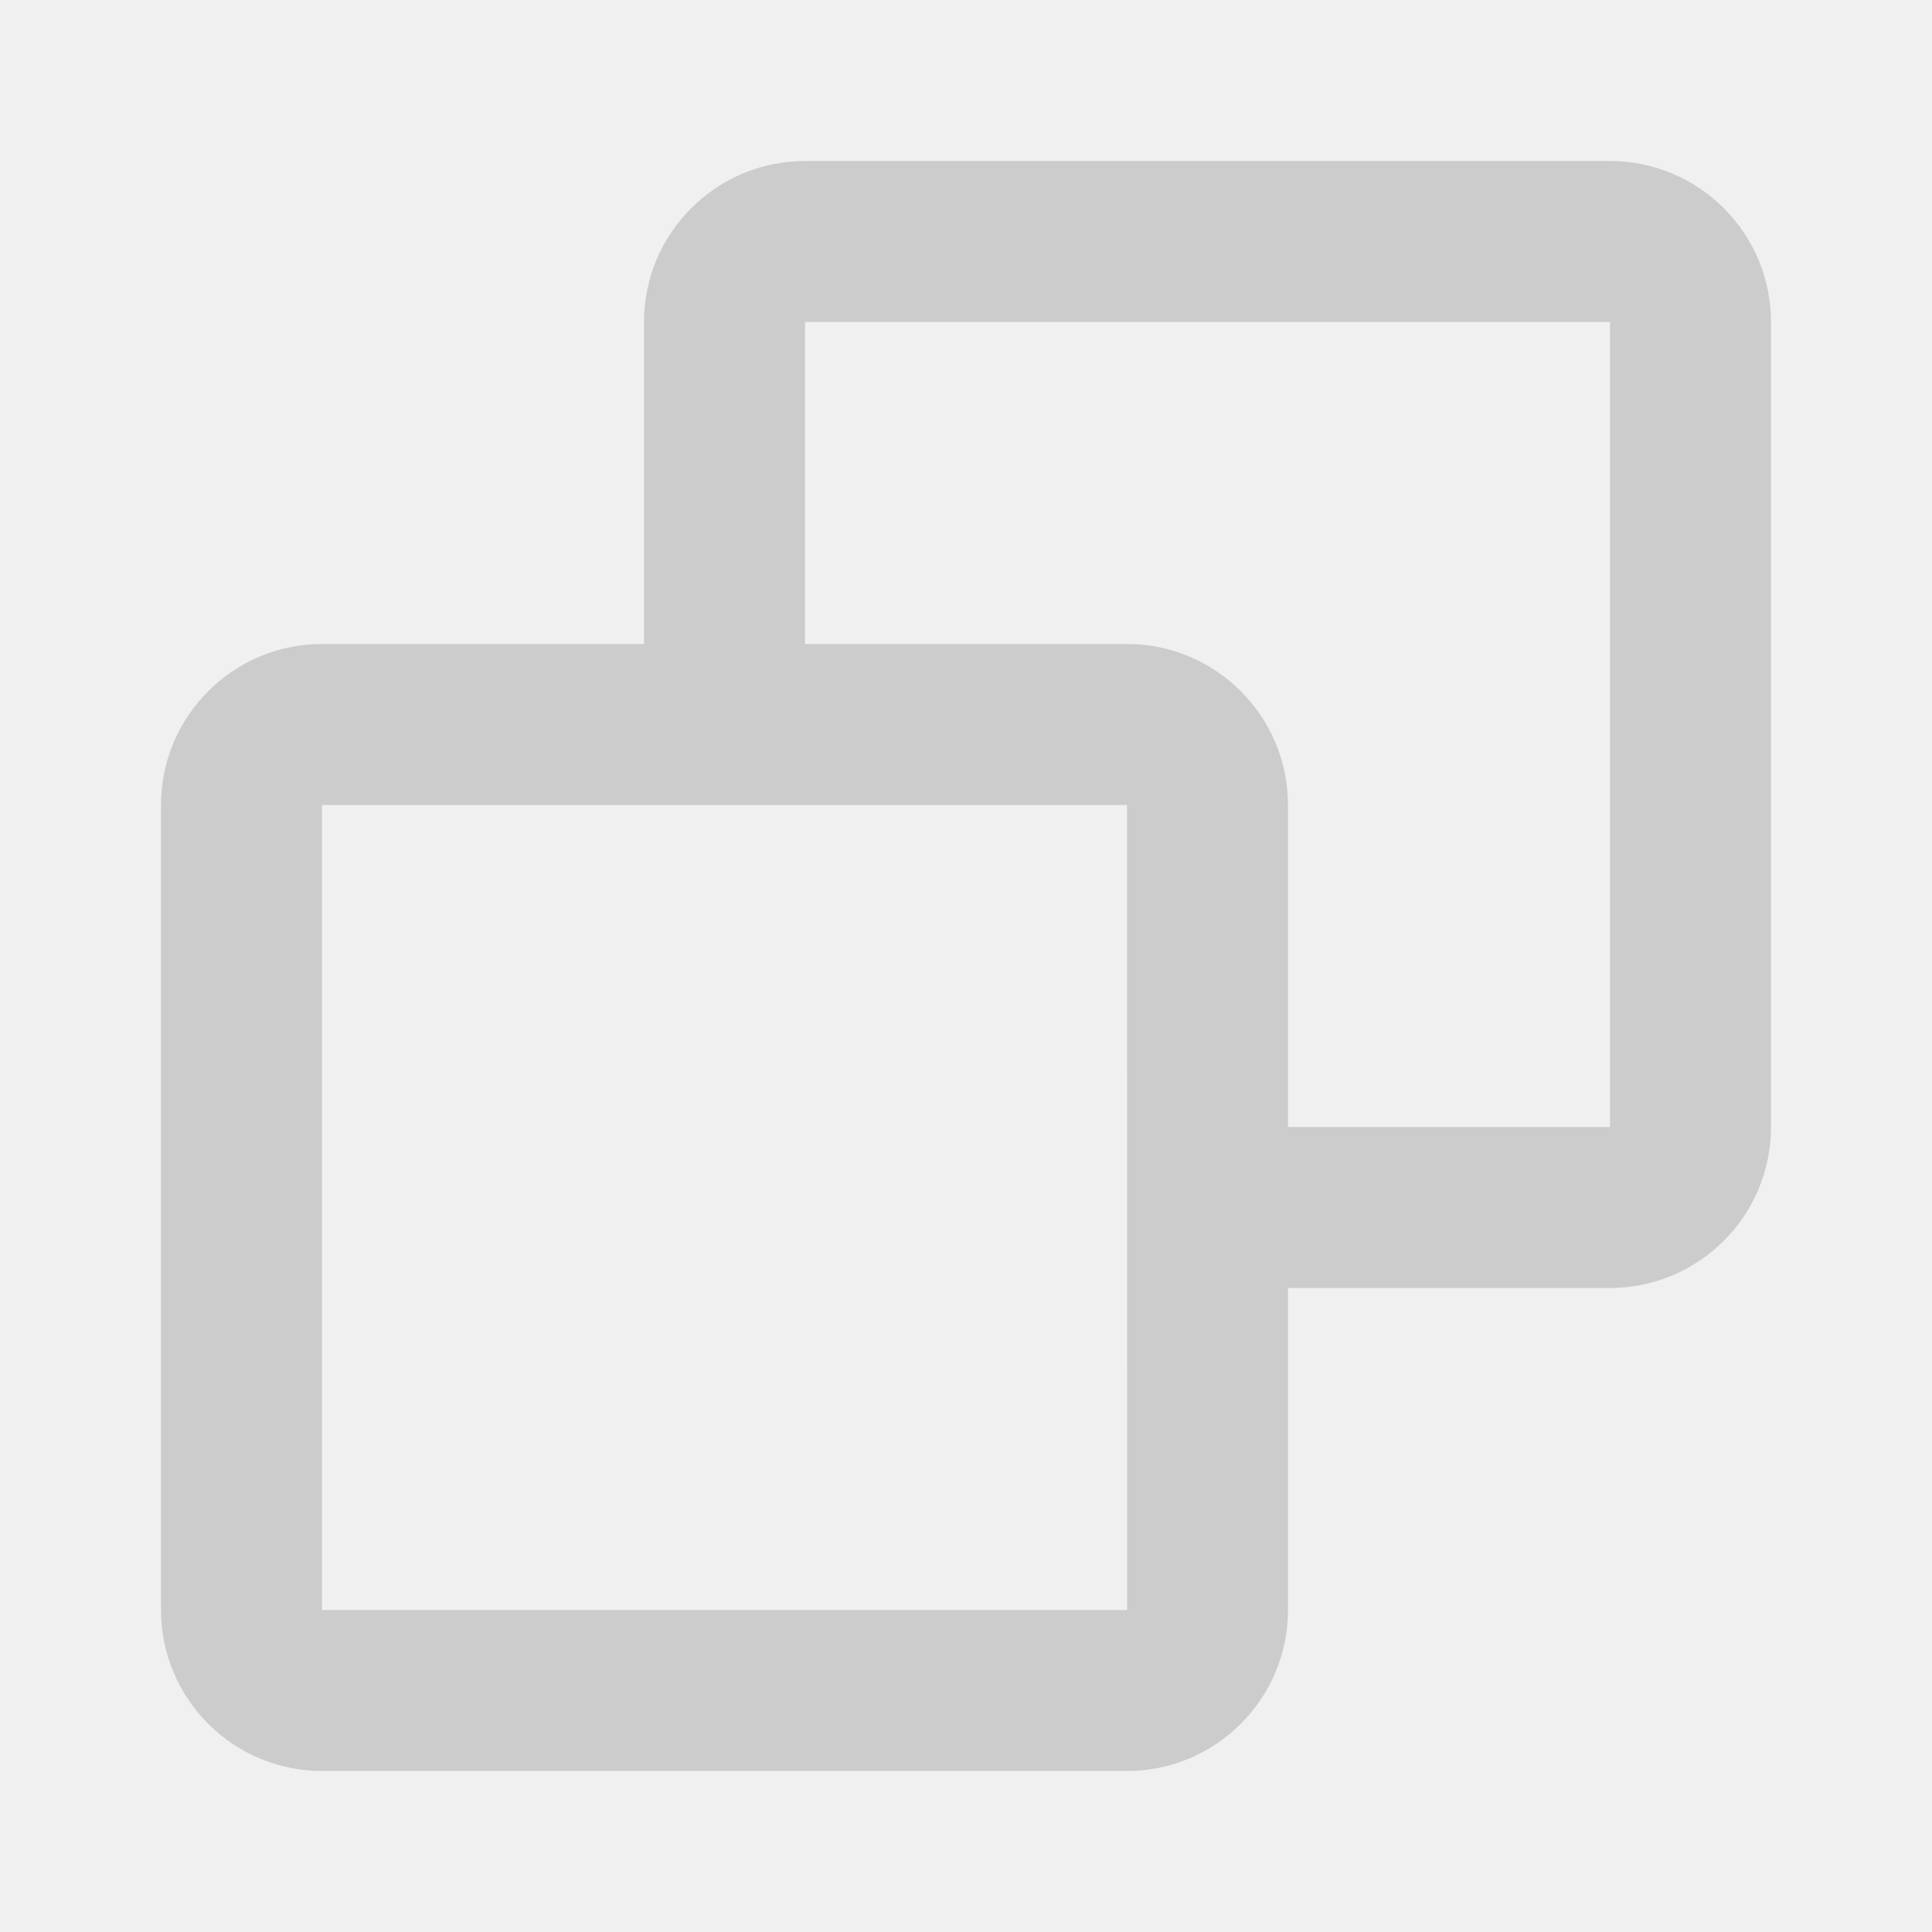
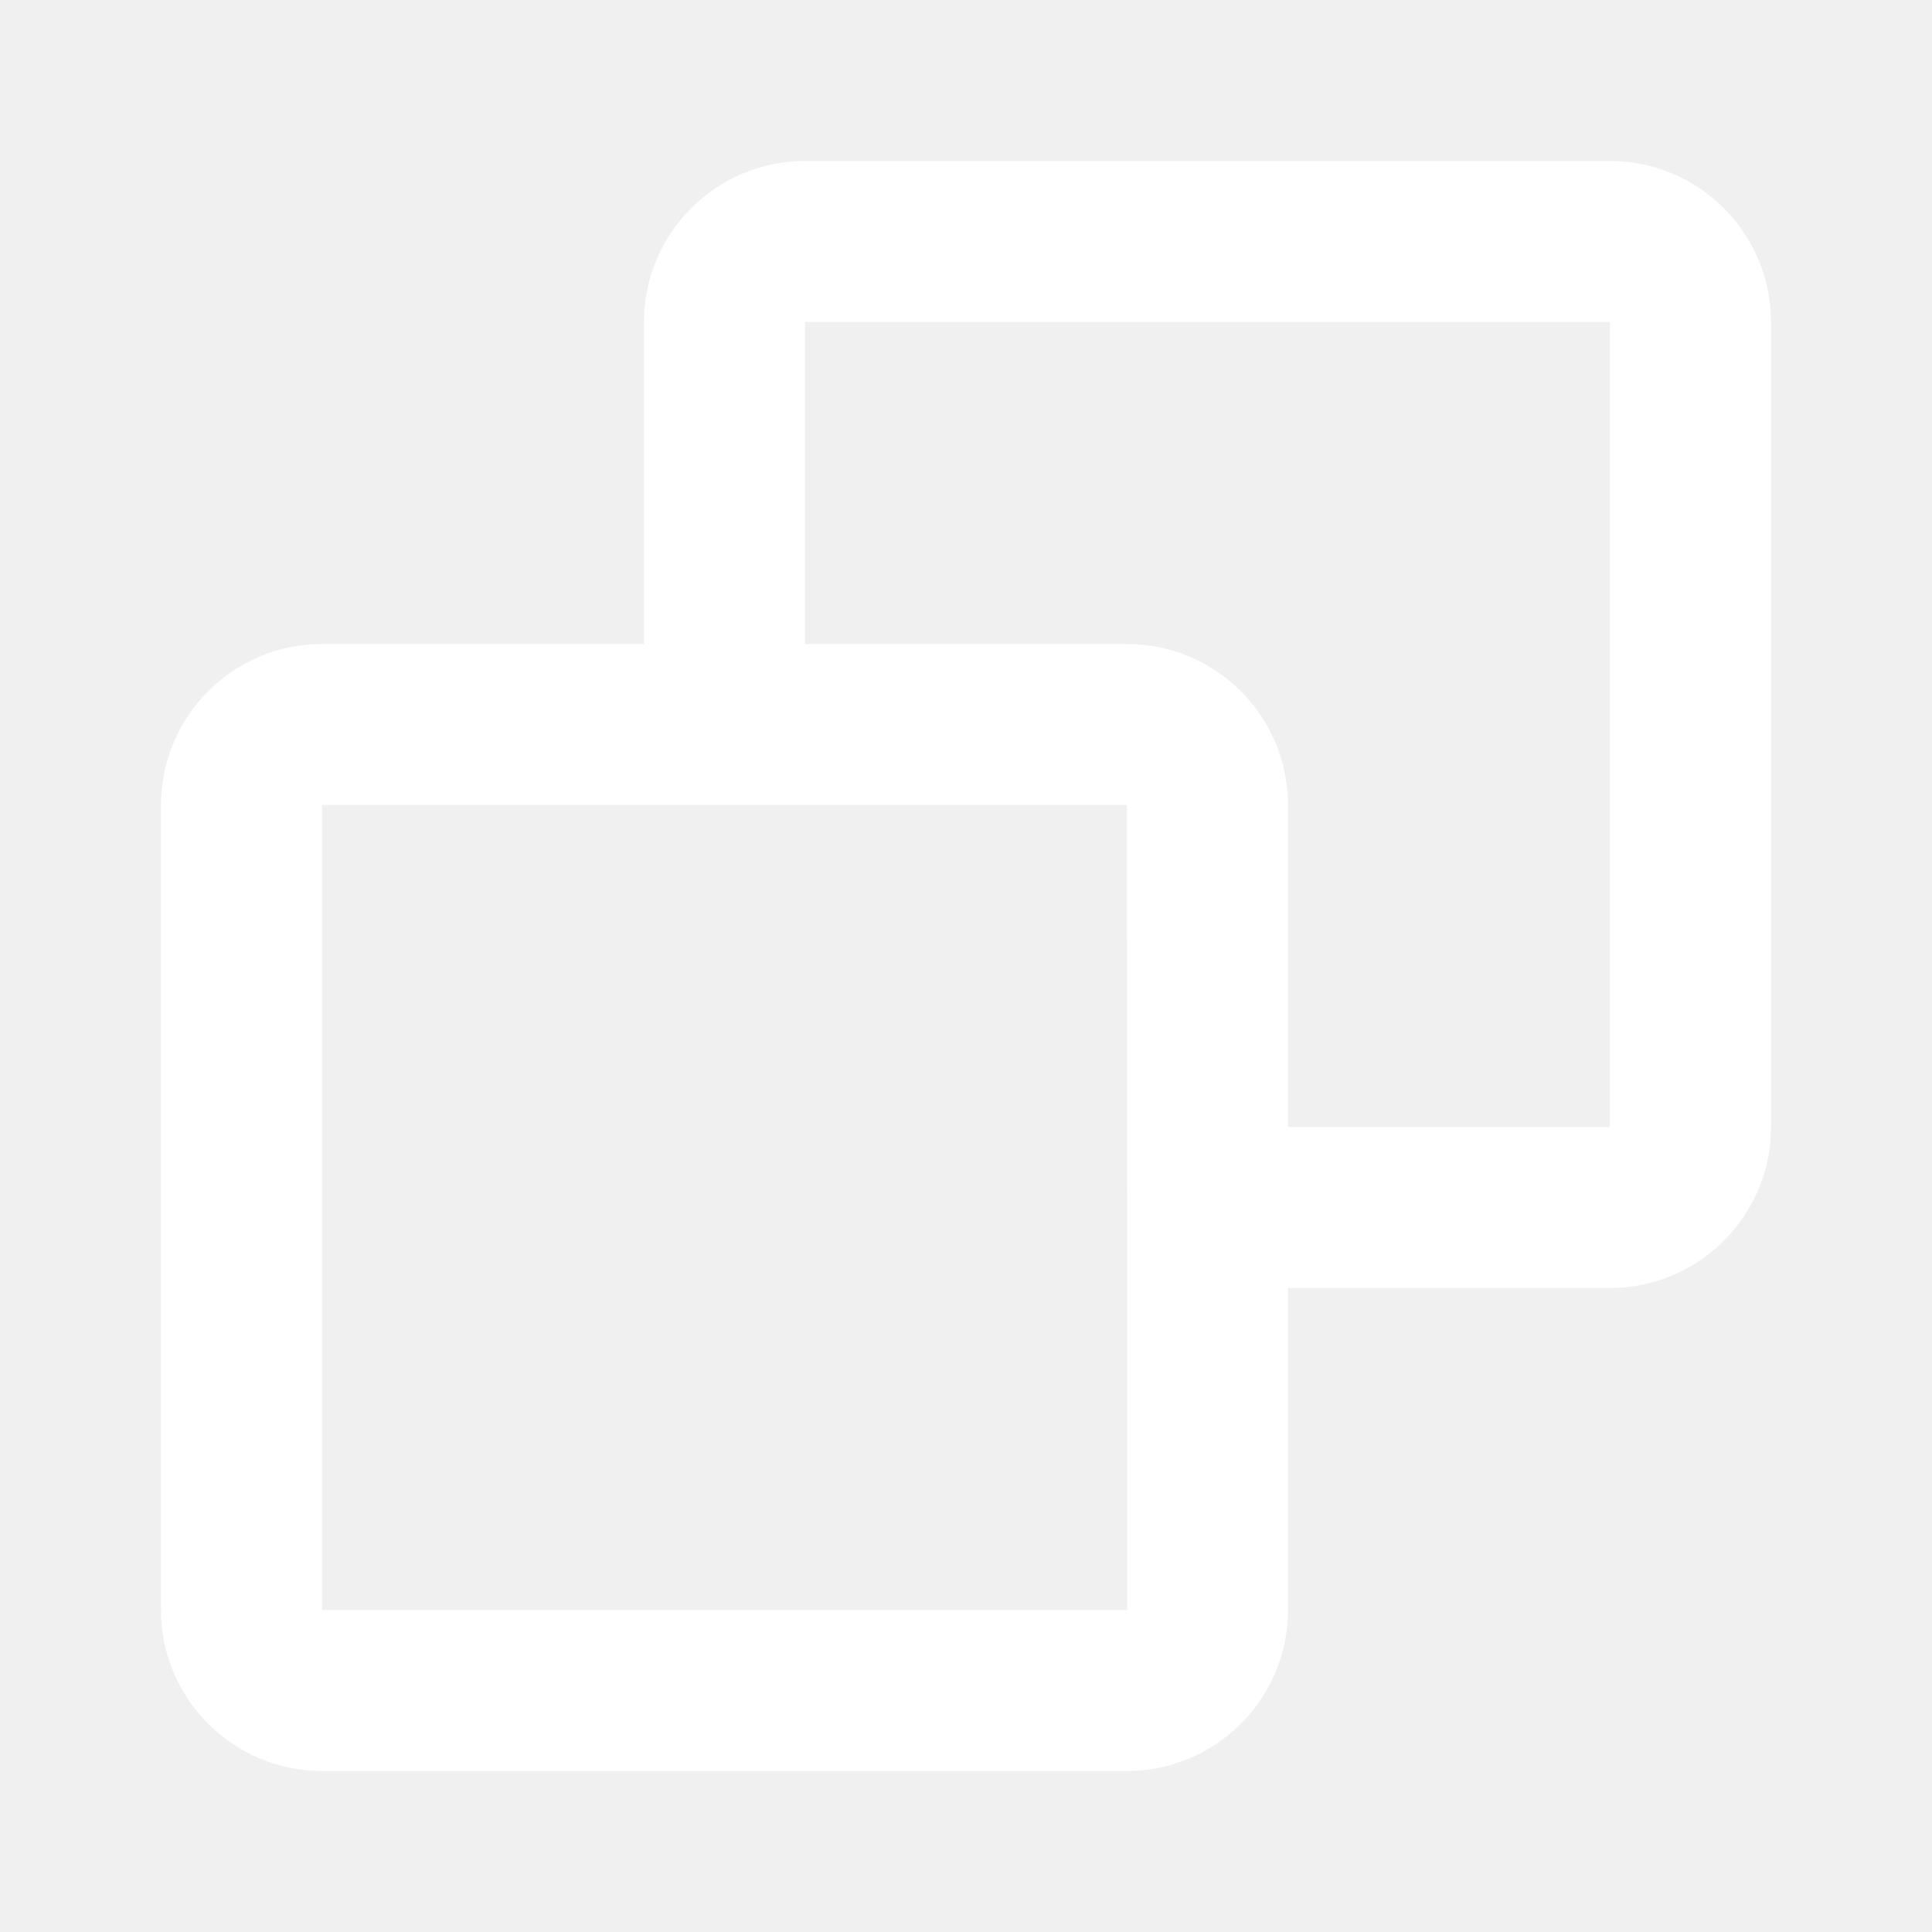
- <svg xmlns="http://www.w3.org/2000/svg" width="24" height="24" fill="#ccc" viewBox="0 0 24 24">
+ <svg xmlns="http://www.w3.org/2000/svg" width="24" height="24" fill="#ffffff" viewBox="0 0 24 24">
  <path d="M20 2H10c-1.103 0-2 .897-2 2v4H4c-1.103 0-2 .897-2 2v10c0 1.103.897 2 2 2h10c1.103 0 2-.897 2-2v-4h4c1.103 0 2-.897 2-2V4c0-1.103-.897-2-2-2zM4 20V10h10l.002 10H4zm16-6h-4v-4c0-1.103-.897-2-2-2h-4V4h10v10z" />
</svg>
